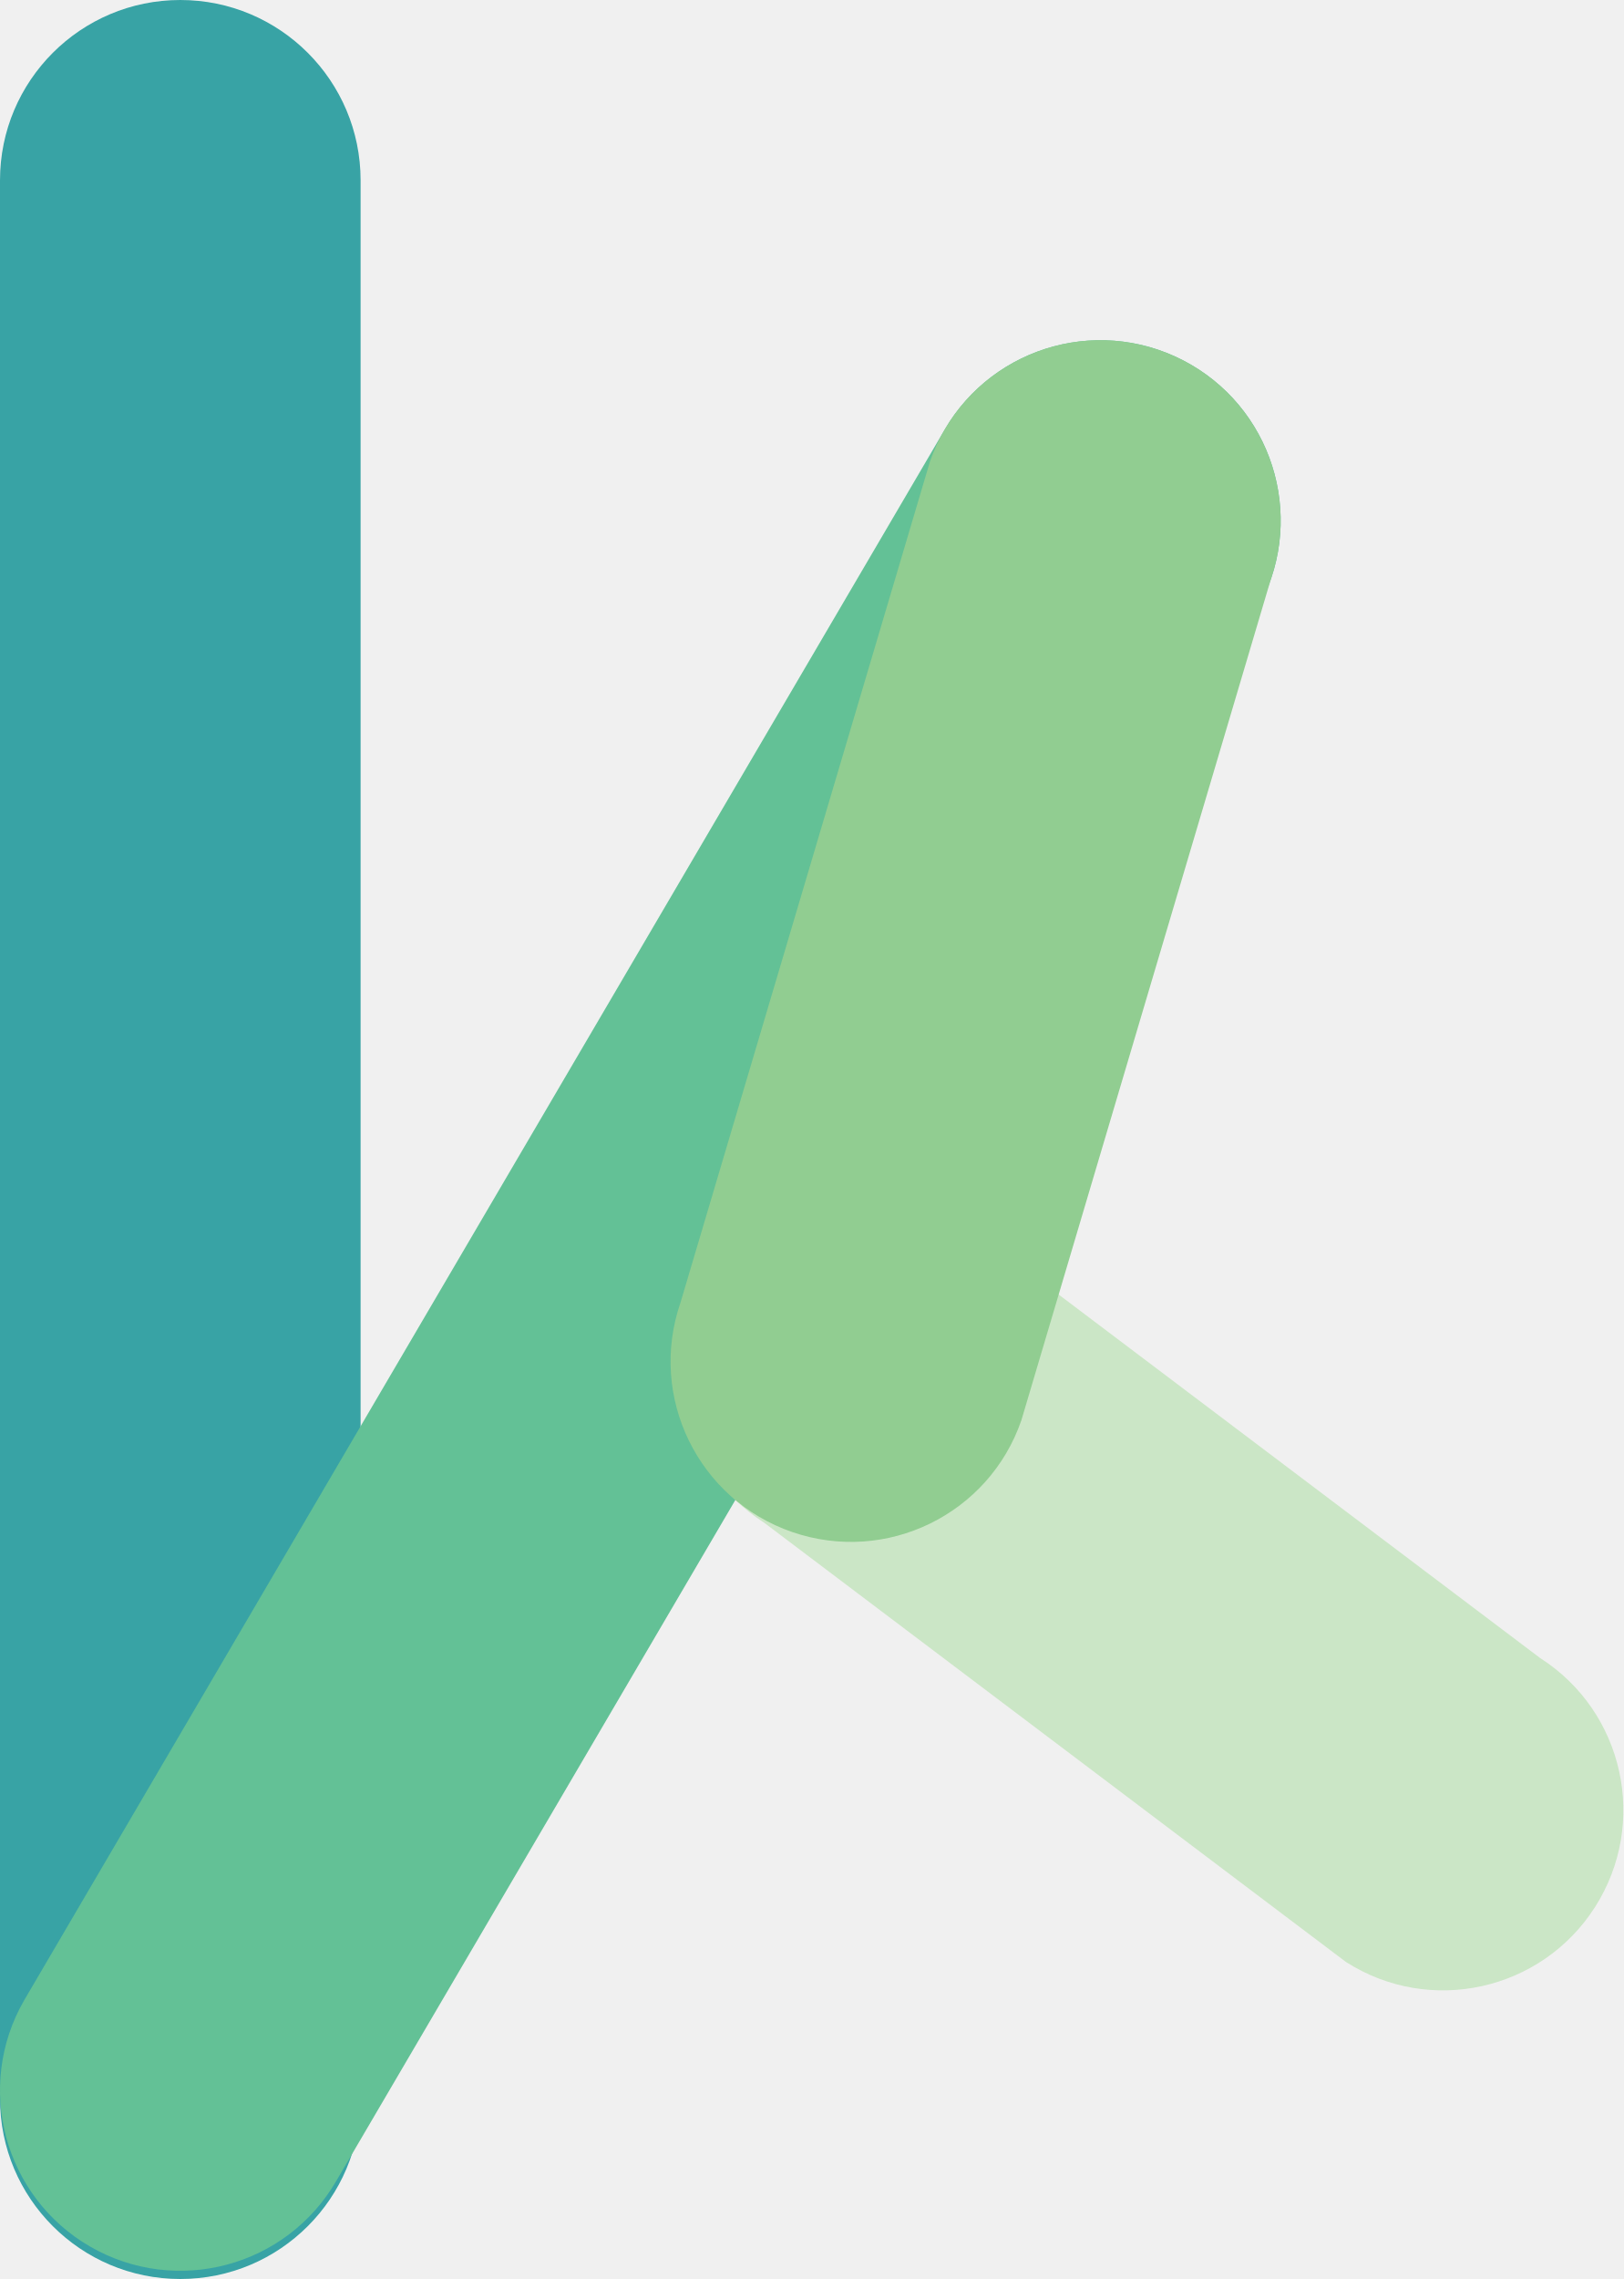
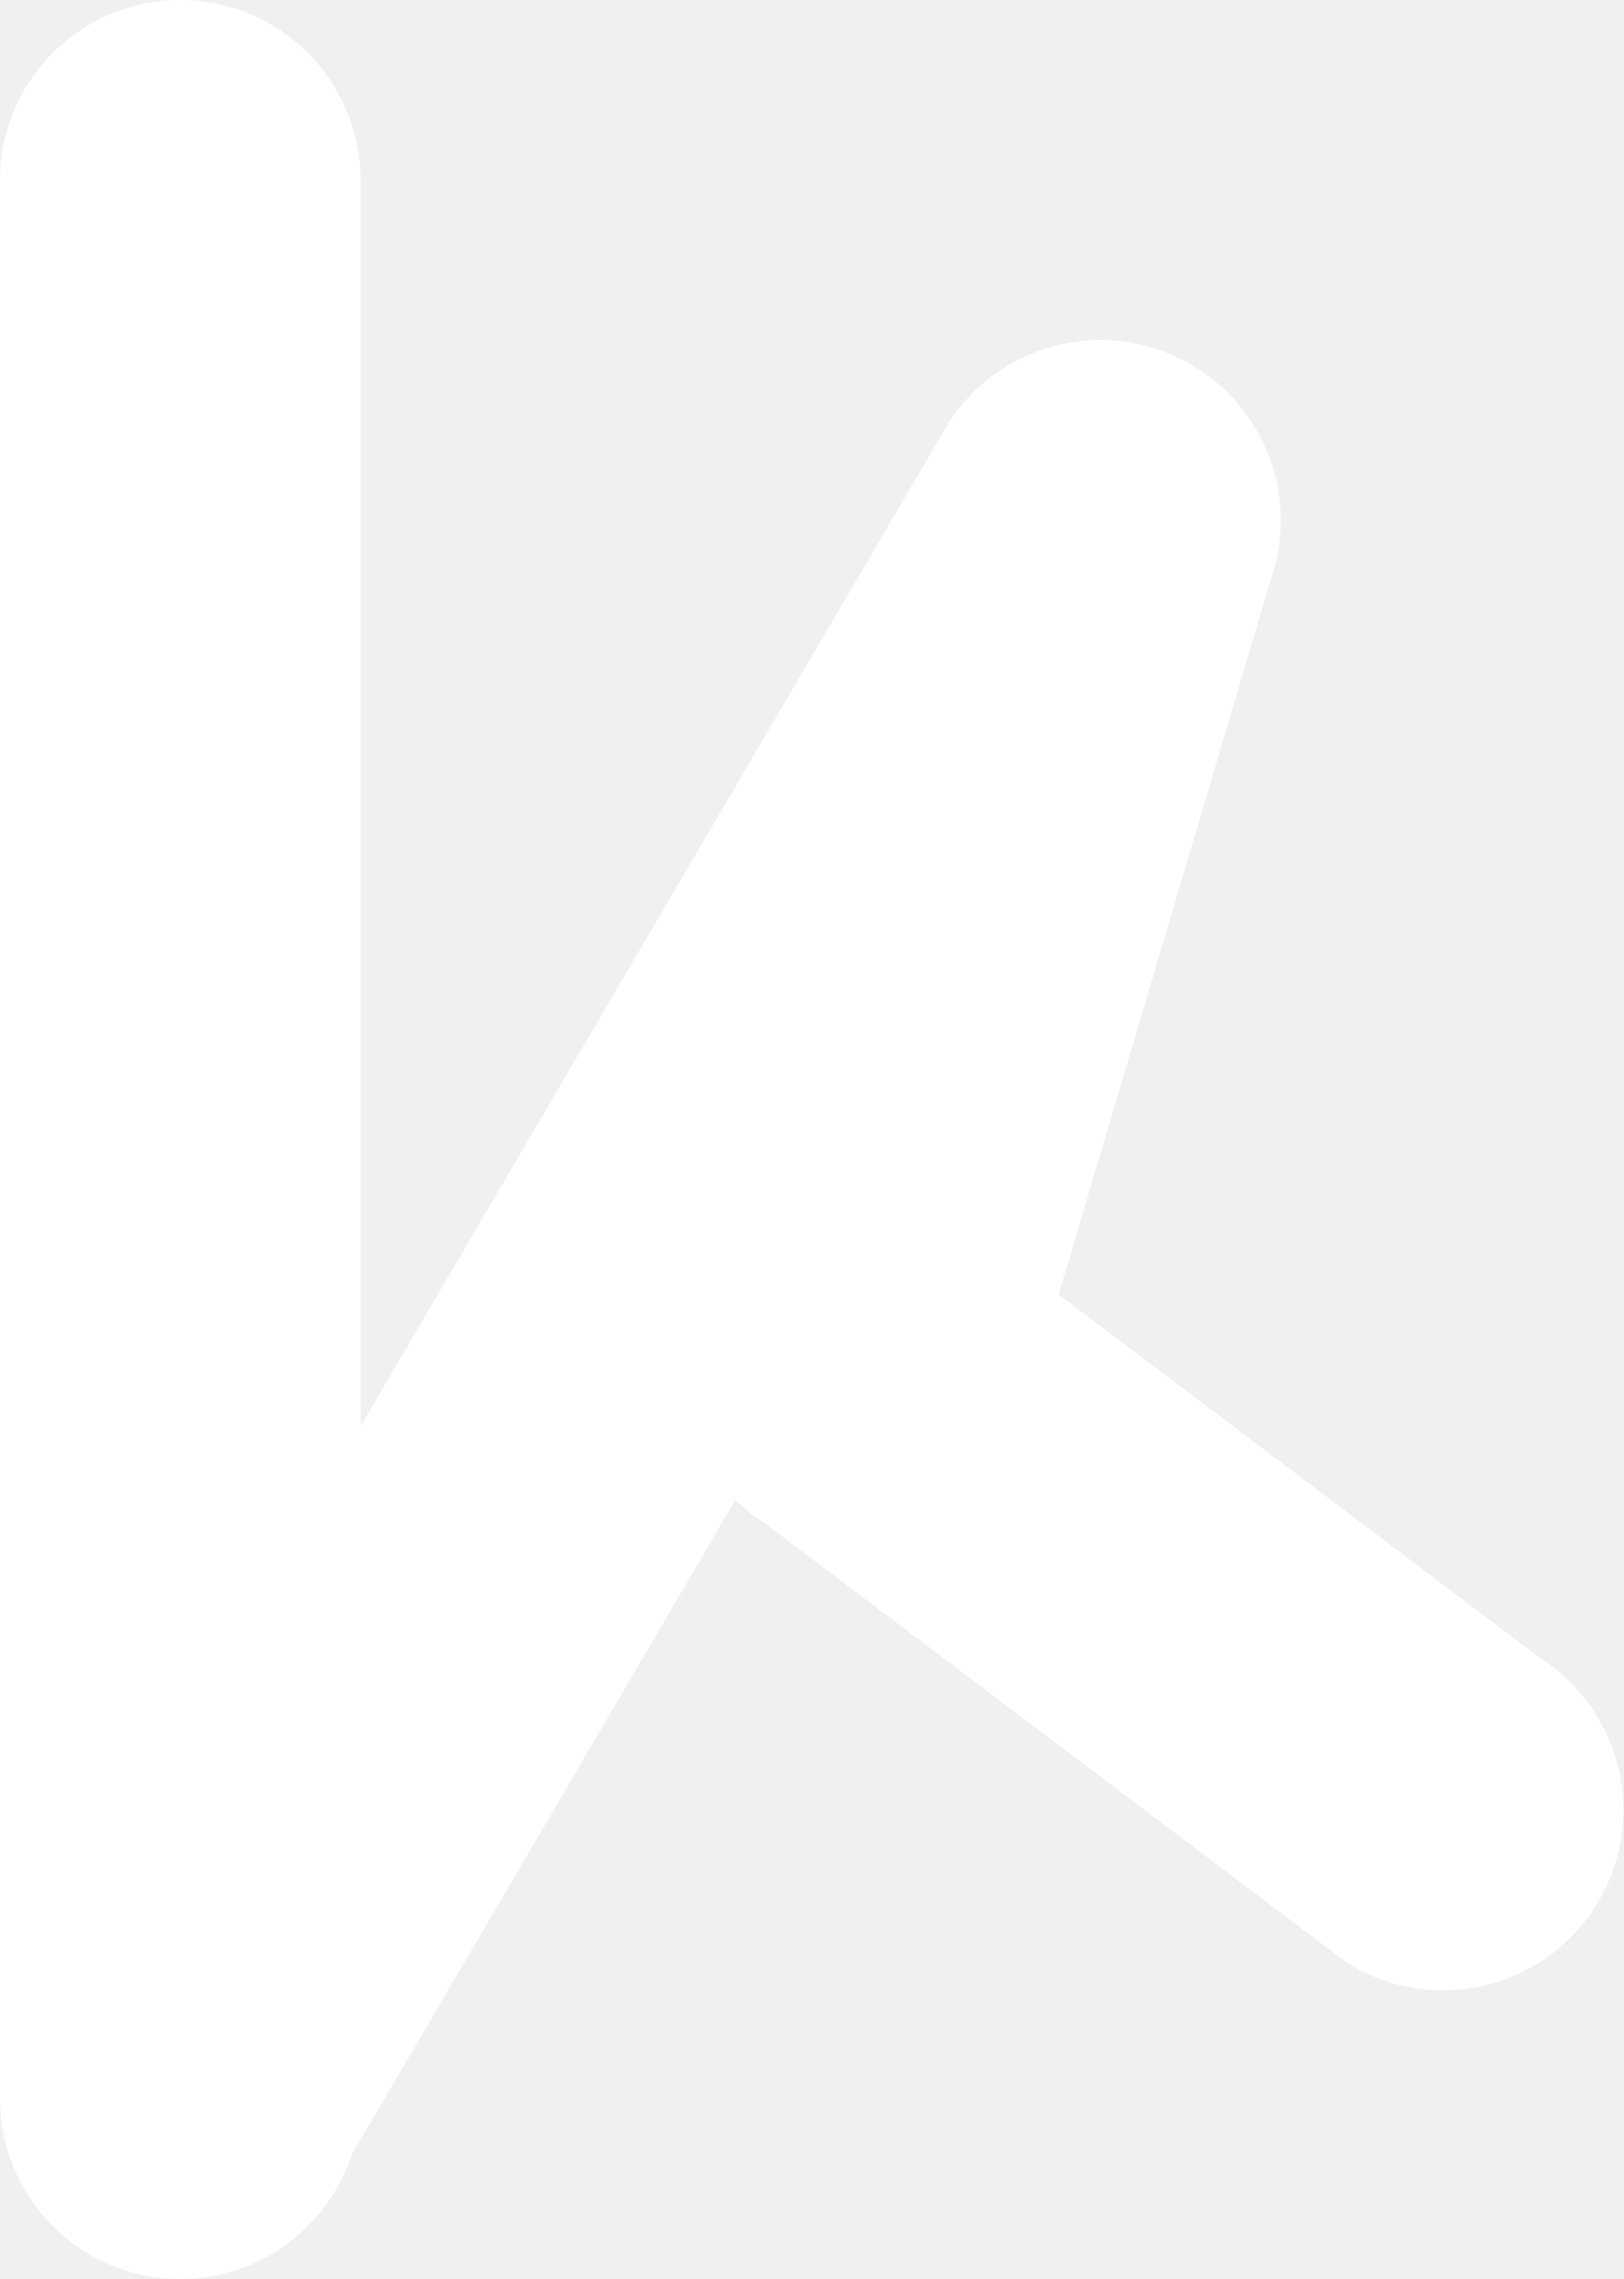
<svg xmlns="http://www.w3.org/2000/svg" viewBox="0 0 76.797 107.784" version="1.1" id="svg24" width="76.797" height="107.784">
  <defs id="defs4">
    <style id="style2">.cls-1{fill:#38a3a5;}.cls-2{fill:#63c196;}.cls-3{fill:#cbe6c6;}.cls-4{fill:#91cd91;}.cls-5{fill:#a7a9ac;}</style>
  </defs>
  <g id="Layer_2" data-name="Layer 2">
    <g id="Layer_1-2" data-name="Layer 1">
-       <rect class="cls-1" width="17.059" height="107.784" rx="8.53" id="rect6" x="0" y="0" />
-       <path class="cls-2" d="m 4.266,106.252 v 0 A 8.53,8.53 0 0 1 1.144,94.6 L 44.669,20.356 a 8.53,8.53 0 0 1 11.652,-3.122 v 0 a 8.53,8.53 0 0 1 3.122,11.652 L 15.918,103.13 a 8.53,8.53 0 0 1 -11.652,3.122 z" id="path8" />
-       <path class="cls-3" d="m 75.455,90.197 v 0 A 8.53,8.53 0 0 1 63.674,92.79 L 36.155,72.019 A 8.53,8.53 0 0 1 33.562,60.238 v 0 A 8.53,8.53 0 0 1 45.342,57.645 l 27.519,20.771 a 8.53,8.53 0 0 1 2.594,11.781 z" id="path10" />
-       <path class="cls-4" d="m 37.478,72.457 v 0 a 8.53,8.53 0 0 1 -5.288,-10.842 L 43.99,21.844 a 8.53,8.53 0 0 1 10.842,-5.288 v 0 a 8.53,8.53 0 0 1 5.288,10.842 L 48.32,67.169 a 8.53,8.53 0 0 1 -10.842,5.288 z" id="path12" />
+       <rect class="cls-1" width="17.059" height="107.784" rx="8.53" id="rect6" x="0" y="0" style="fill:#ffffff" />
+       <path class="cls-2" d="m 4.266,106.252 v 0 A 8.53,8.53 0 0 1 1.144,94.6 L 44.669,20.356 a 8.53,8.53 0 0 1 11.652,-3.122 v 0 a 8.53,8.53 0 0 1 3.122,11.652 L 15.918,103.13 a 8.53,8.53 0 0 1 -11.652,3.122 z" id="path8" style="fill:#ffffff" />
+       <path class="cls-3" d="m 75.455,90.197 v 0 A 8.53,8.53 0 0 1 63.674,92.79 L 36.155,72.019 A 8.53,8.53 0 0 1 33.562,60.238 v 0 A 8.53,8.53 0 0 1 45.342,57.645 l 27.519,20.771 a 8.53,8.53 0 0 1 2.594,11.781 z" id="path10" style="fill:#ffffff" />
+       <path class="cls-4" d="m 37.478,72.457 v 0 a 8.53,8.53 0 0 1 -5.288,-10.842 L 43.99,21.844 a 8.53,8.53 0 0 1 10.842,-5.288 v 0 a 8.53,8.53 0 0 1 5.288,10.842 L 48.32,67.169 a 8.53,8.53 0 0 1 -10.842,5.288 z" id="path12" style="fill:#ffffff" />
    </g>
  </g>
</svg>
